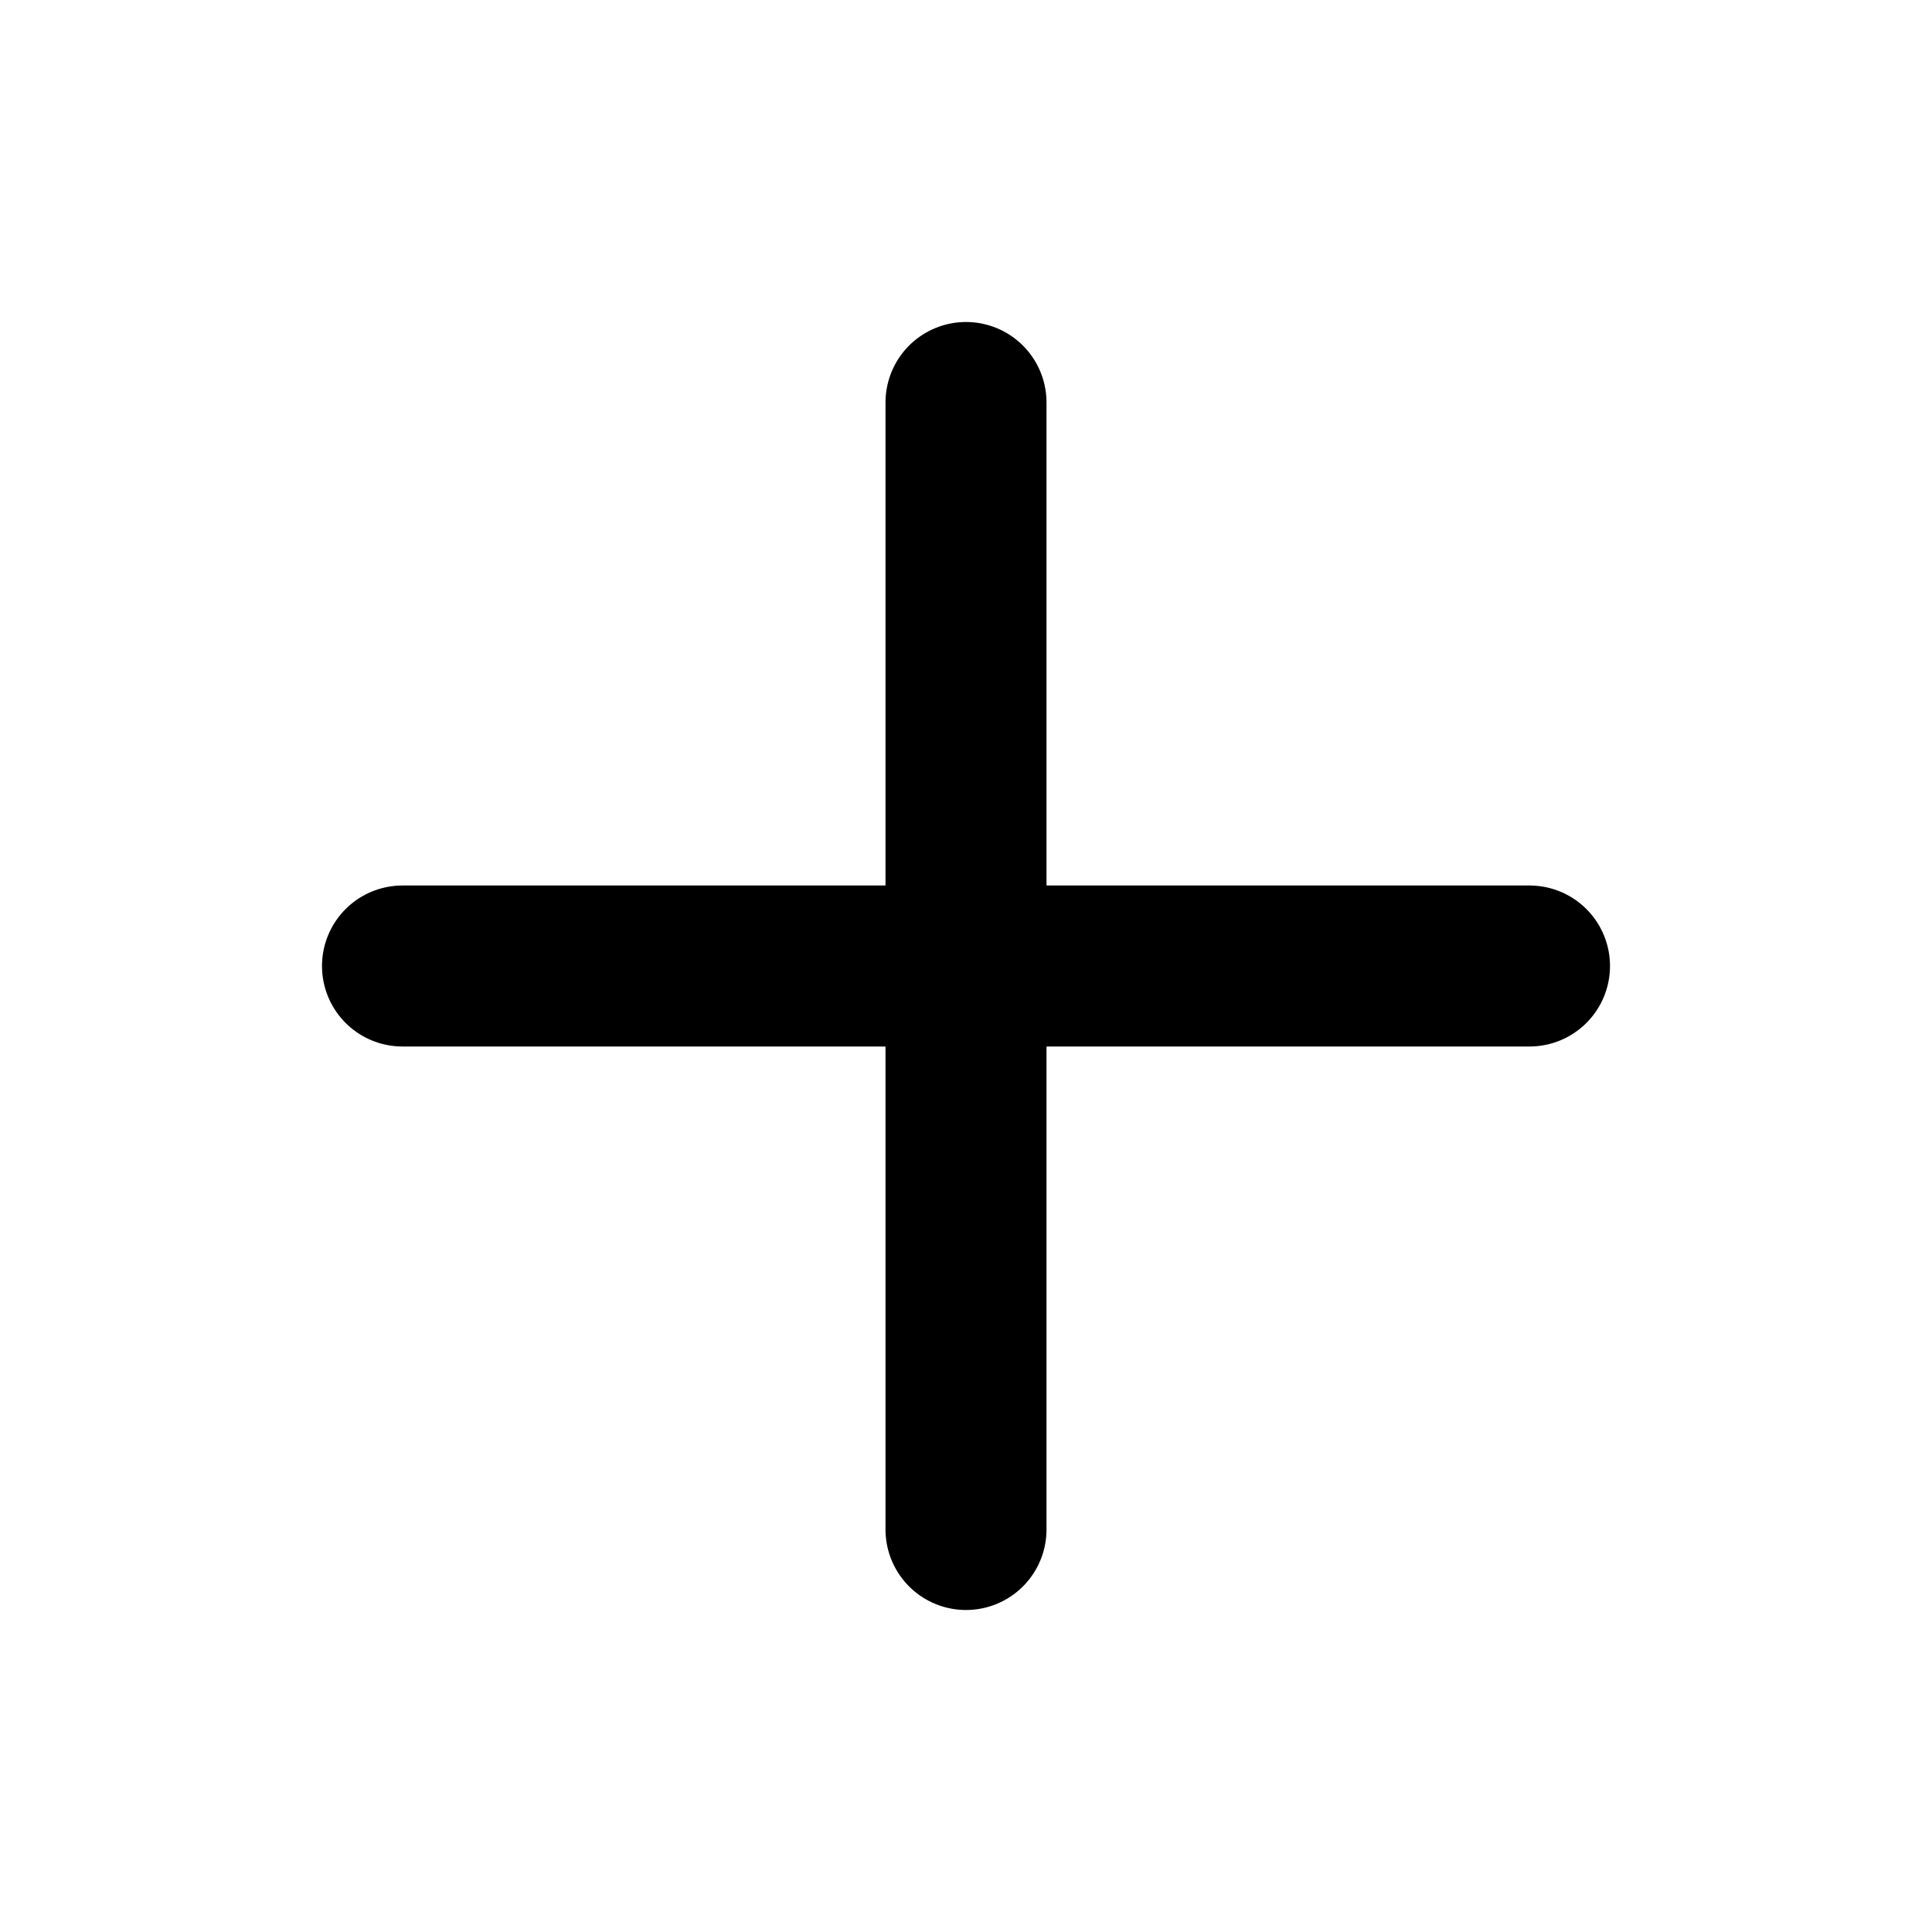
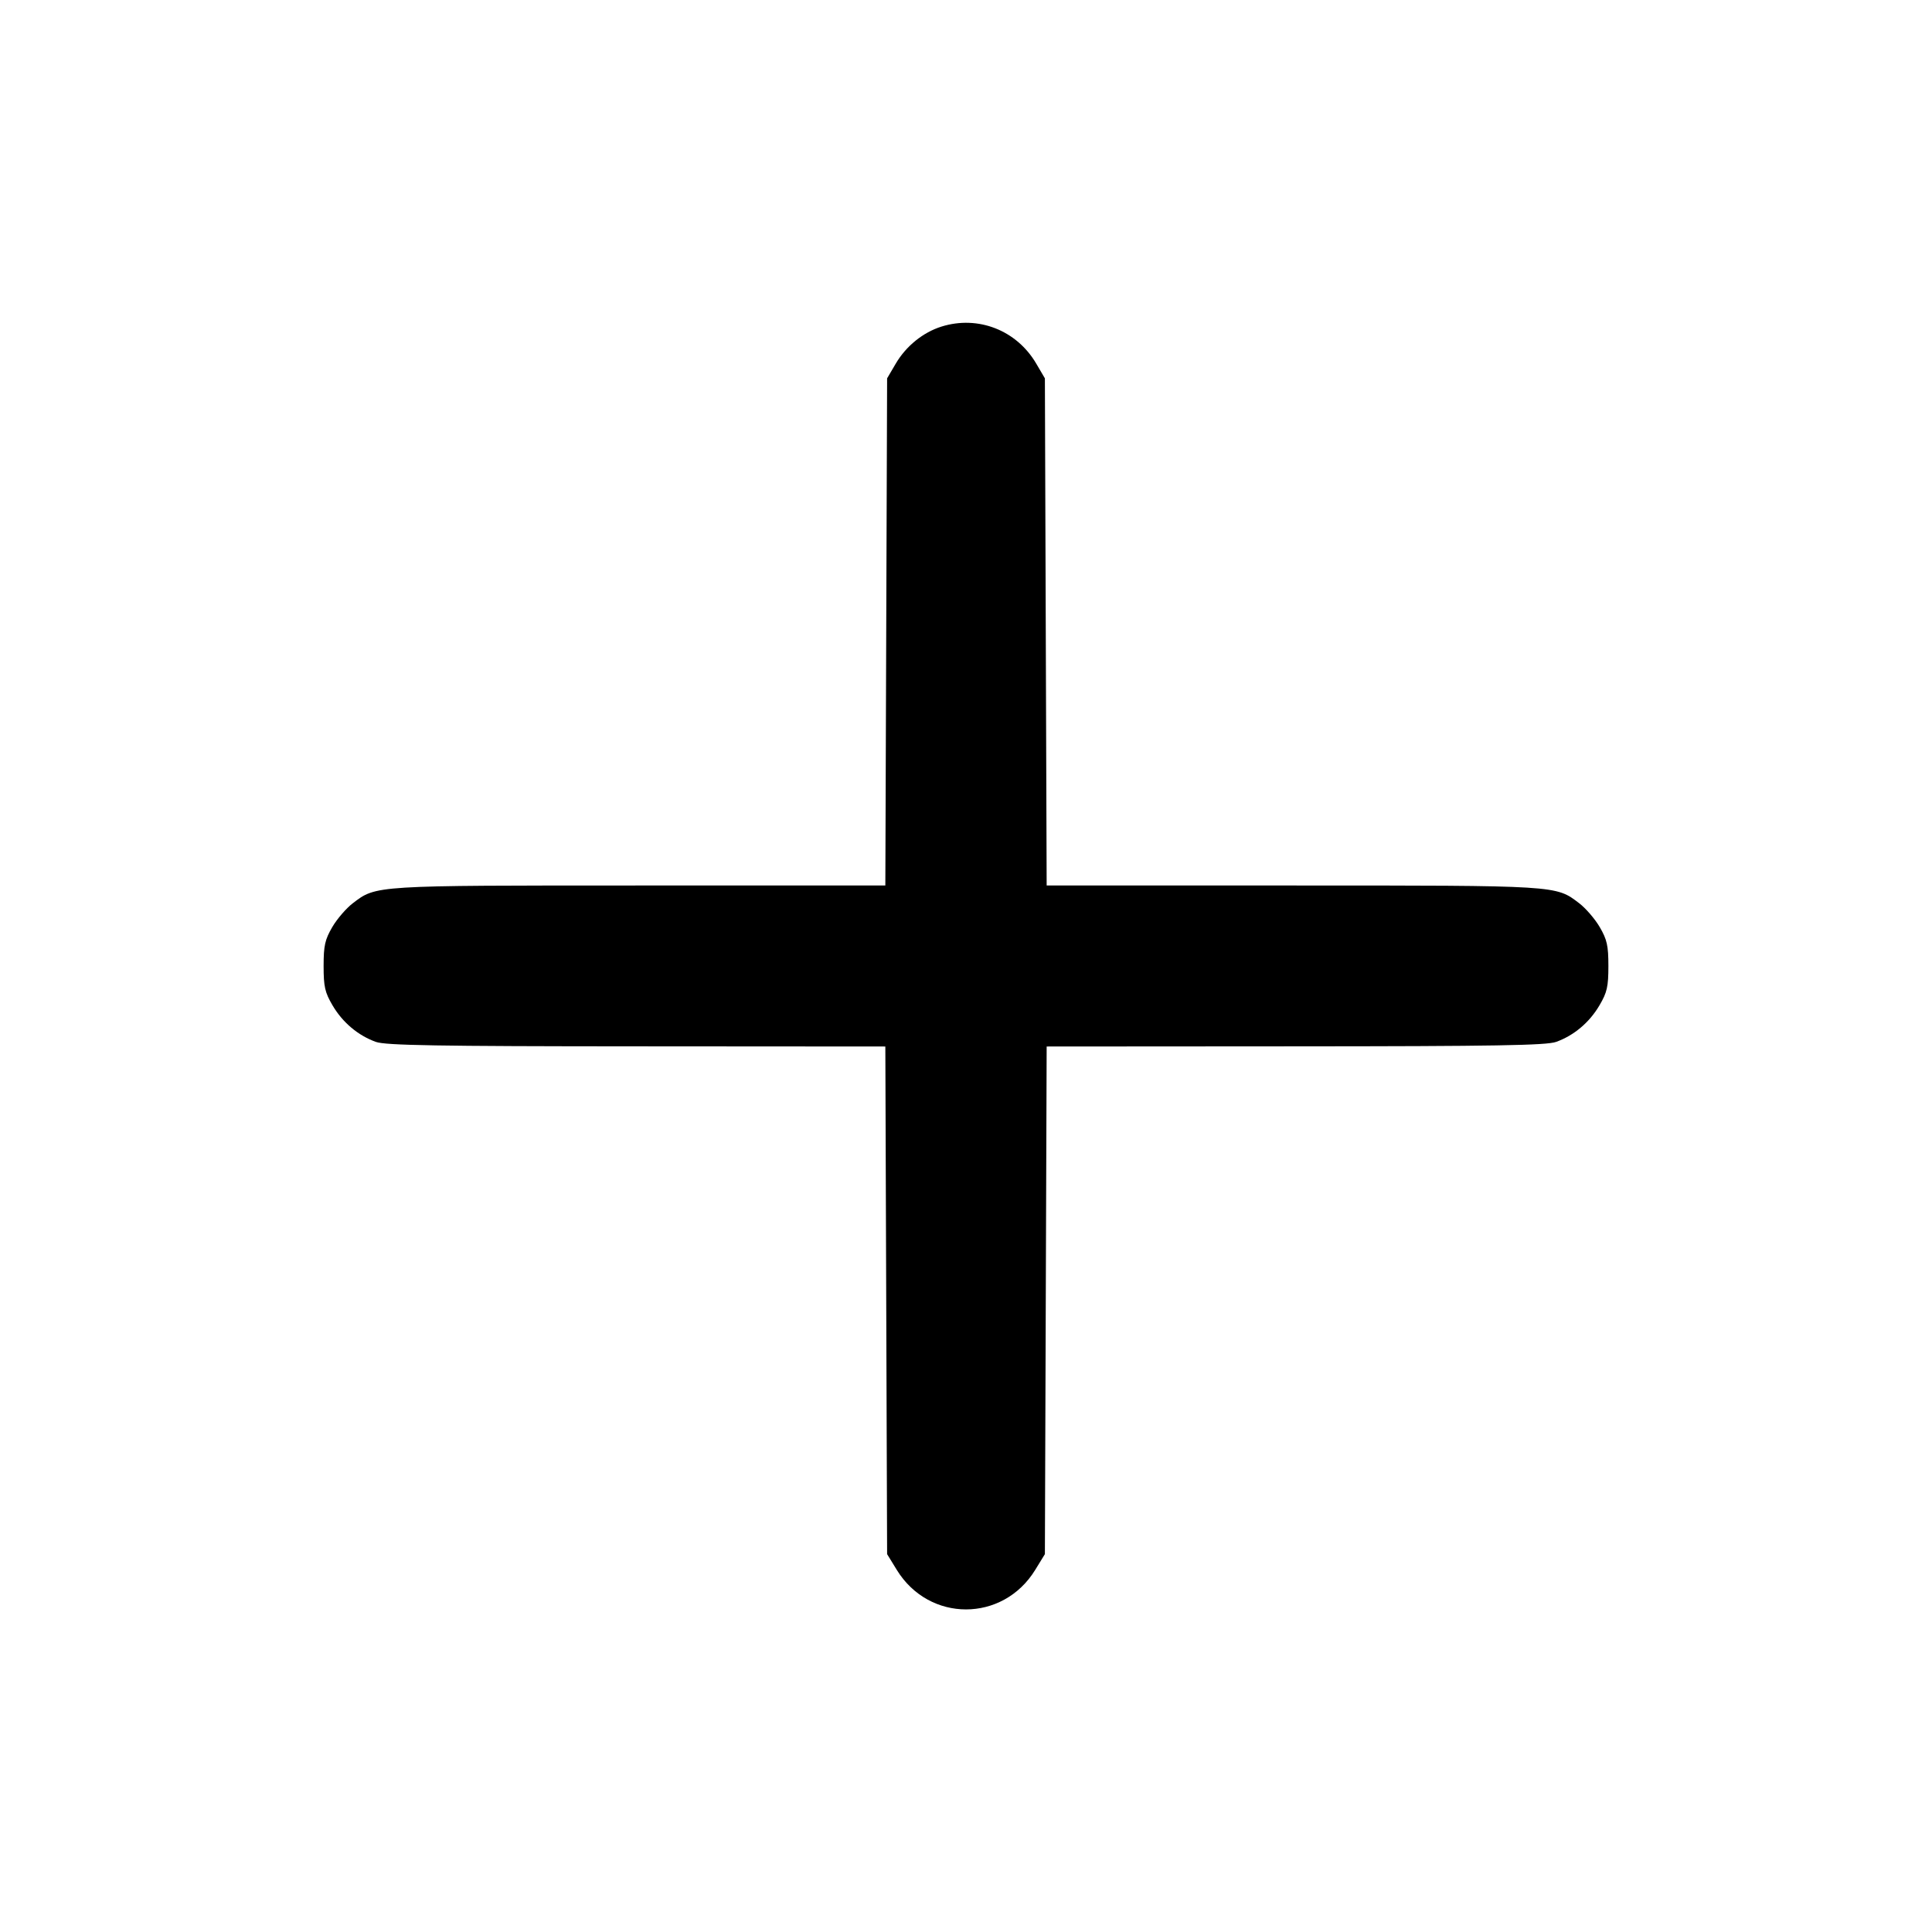
- <svg xmlns="http://www.w3.org/2000/svg" width="24" height="24" viewBox="0 0 24 24" fill="none" stroke="#000000" stroke-width="2" stroke-linecap="round" stroke-linejoin="round">
-   <path d="M5 12h14" />
-   <path d="M12 5v14" />
+ <svg xmlns="http://www.w3.org/2000/svg" width="24" height="24" viewBox="0 0 24 24">
+   <path d="M11.695 4.057 C 11.466 4.129,11.256 4.299,11.128 4.516 L 11.020 4.700 11.009 7.850 L 10.998 11.000 7.945 11.000 C 4.633 11.000,4.675 10.997,4.382 11.221 C 4.302 11.282,4.187 11.415,4.128 11.516 C 4.037 11.672,4.020 11.746,4.020 12.000 C 4.020 12.256,4.036 12.328,4.131 12.489 C 4.256 12.702,4.449 12.864,4.670 12.943 C 4.790 12.986,5.433 12.997,7.909 12.998 L 10.998 13.000 11.009 16.153 L 11.020 19.306 11.141 19.503 C 11.543 20.156,12.457 20.156,12.859 19.503 L 12.980 19.306 12.991 16.153 L 13.002 13.000 16.091 12.998 C 18.567 12.997,19.210 12.986,19.330 12.943 C 19.551 12.864,19.744 12.702,19.869 12.489 C 19.964 12.328,19.980 12.256,19.980 12.000 C 19.980 11.746,19.963 11.672,19.872 11.516 C 19.813 11.415,19.698 11.282,19.618 11.221 C 19.325 10.997,19.367 11.000,16.055 11.000 L 13.002 11.000 12.991 7.850 L 12.980 4.700 12.872 4.516 C 12.628 4.101,12.150 3.915,11.695 4.057 " stroke="none" fill-rule="evenodd" fill="black" />
</svg>
